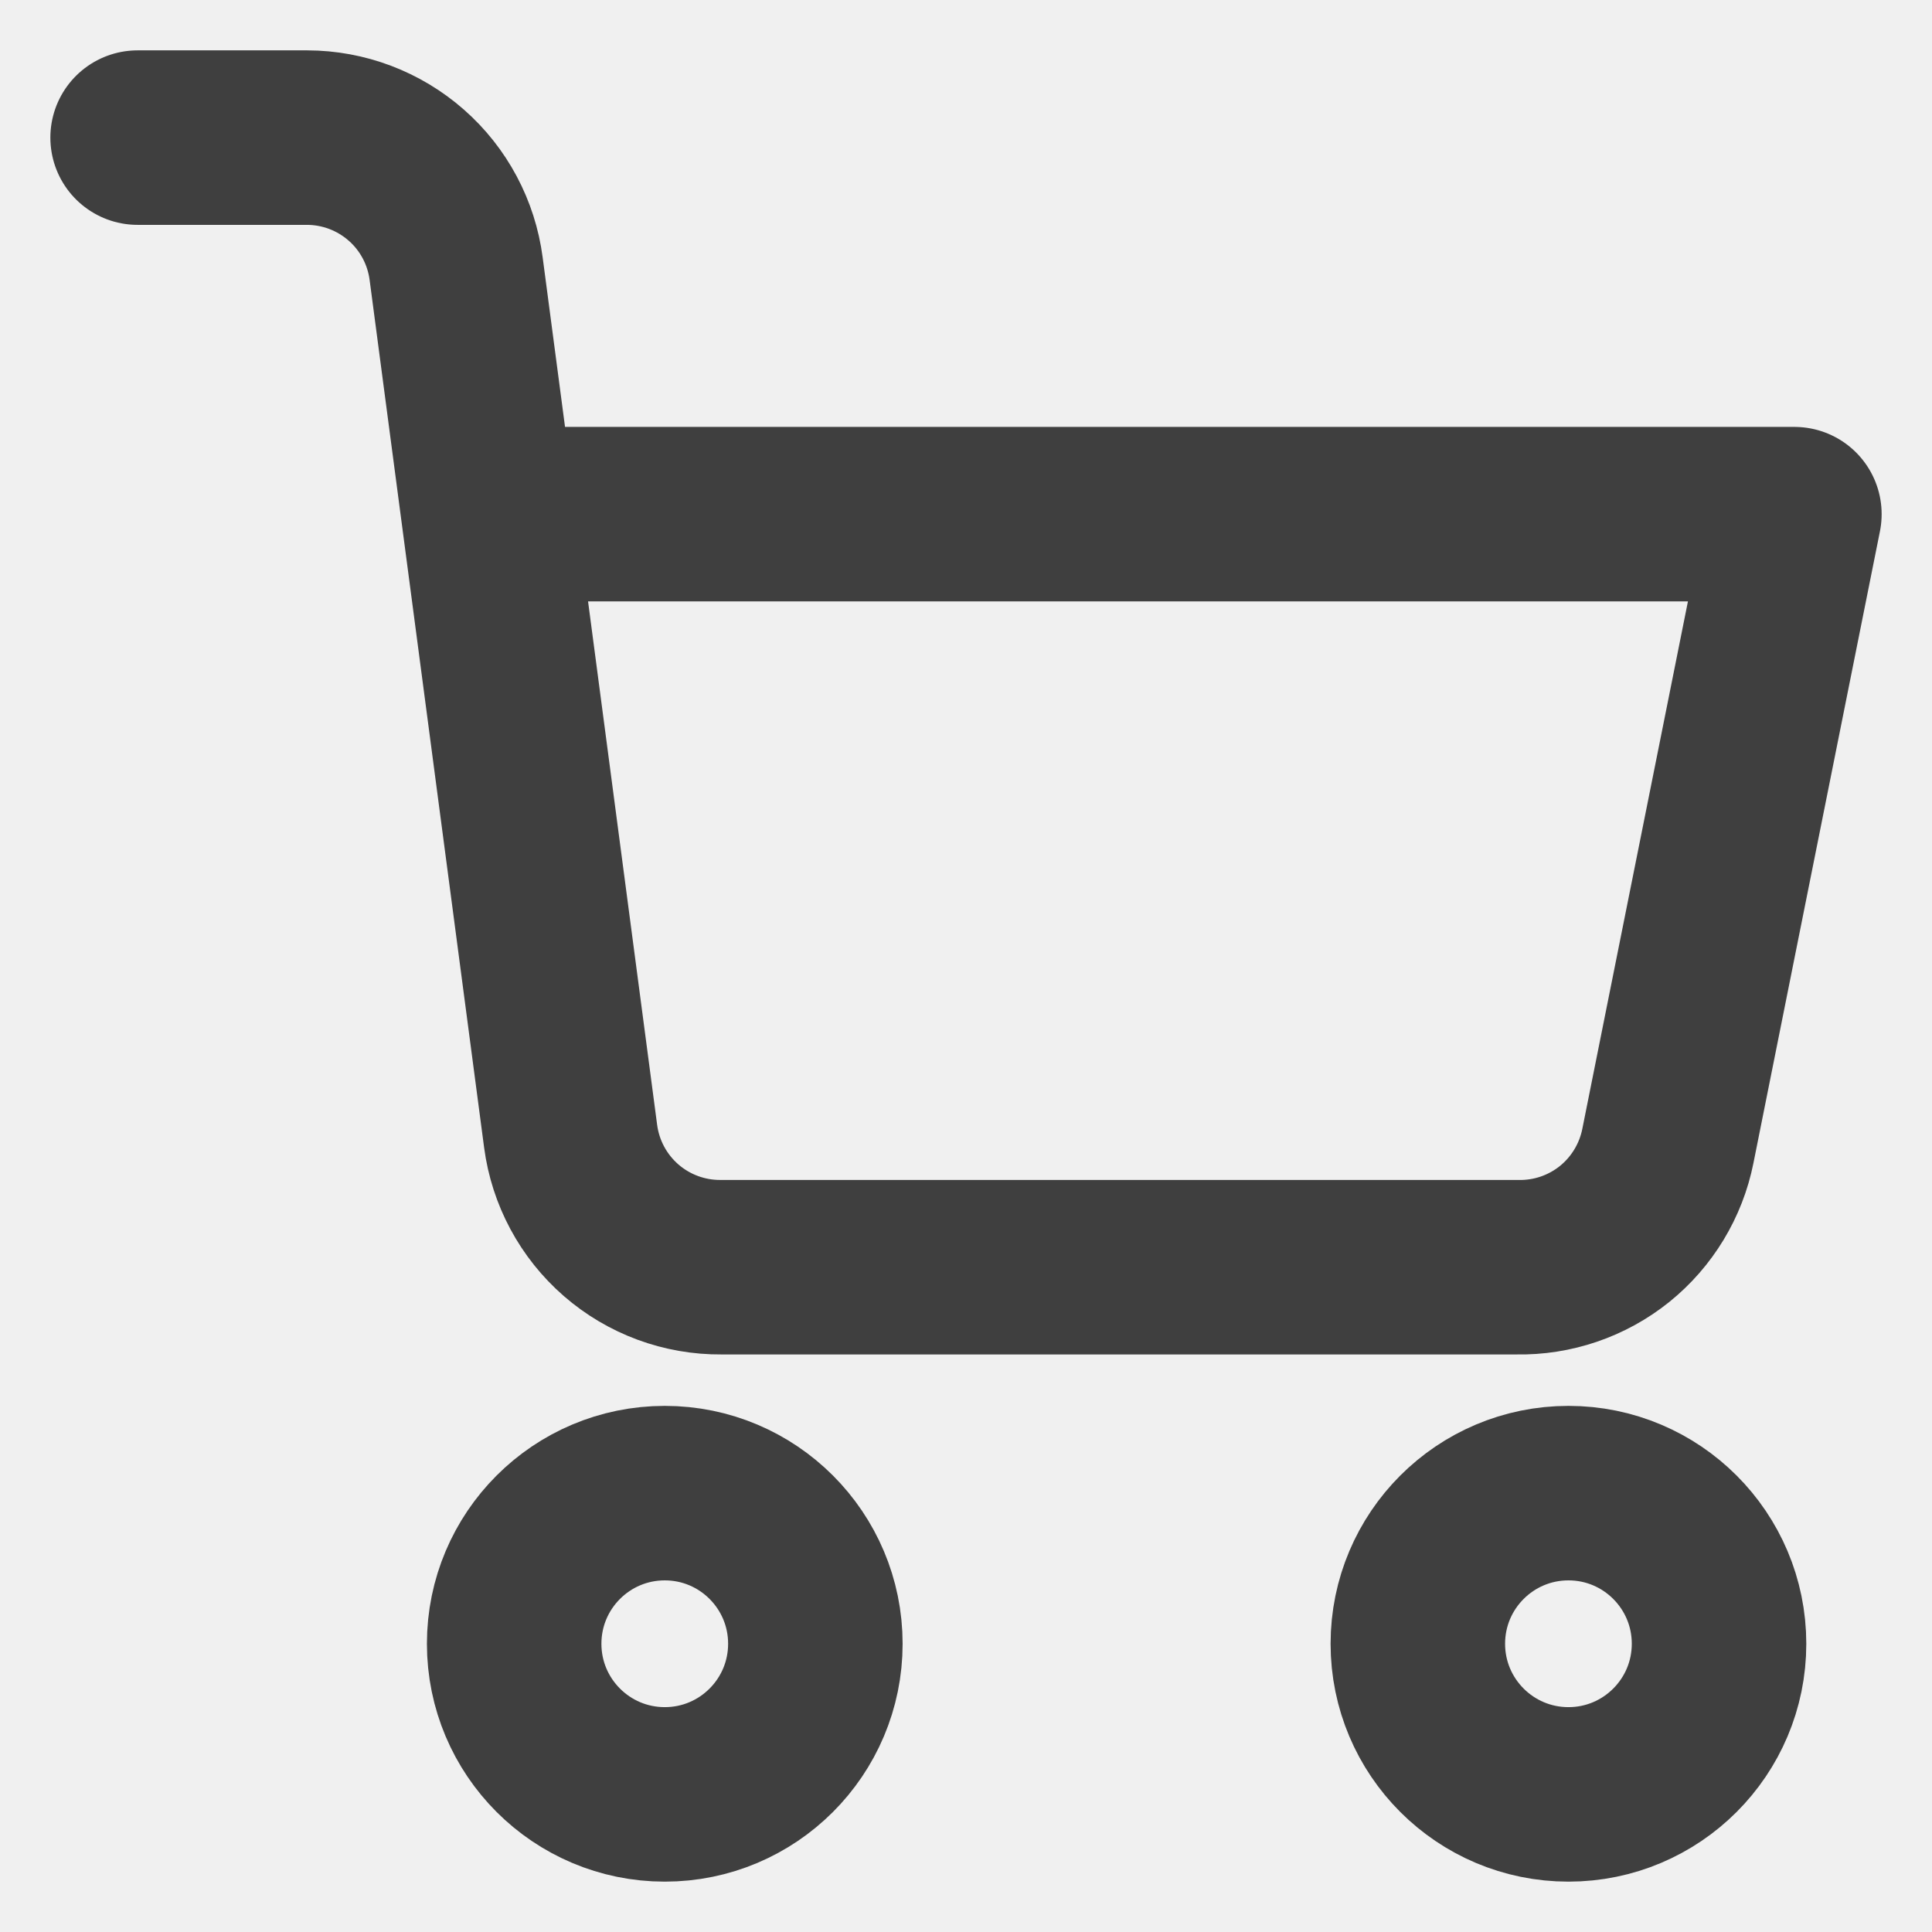
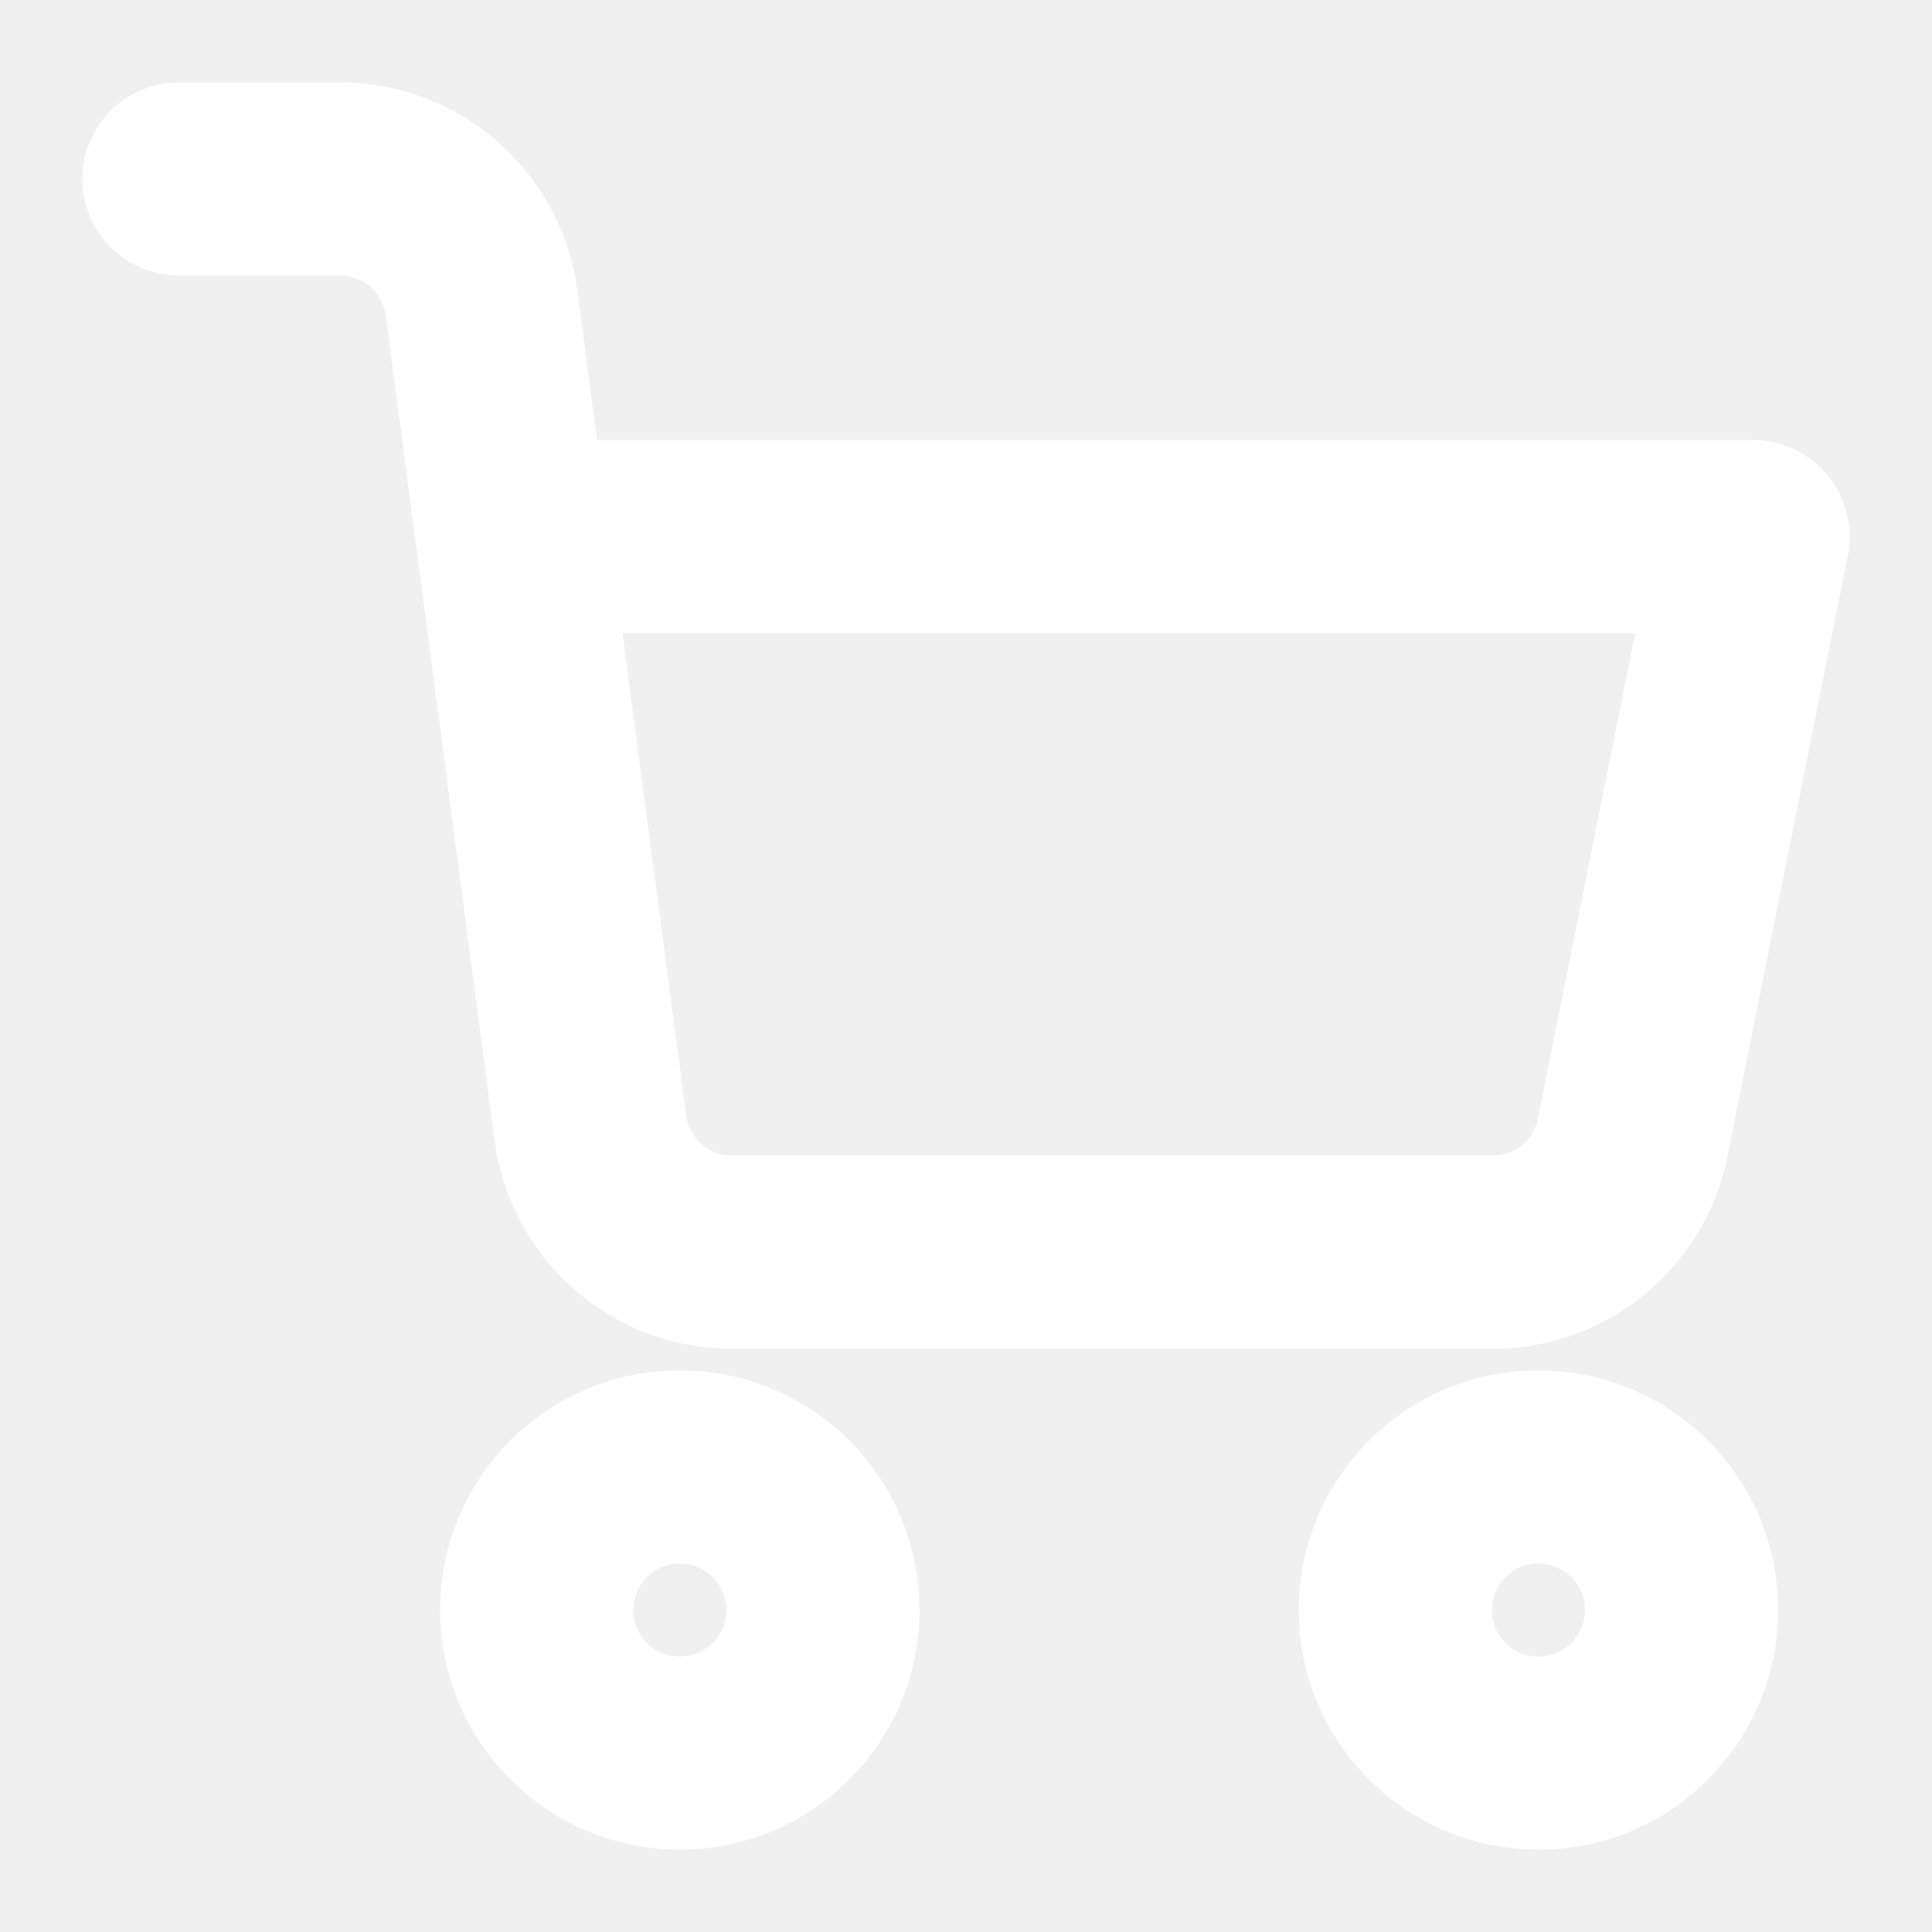
- <svg xmlns="http://www.w3.org/2000/svg" width="31" height="31" viewBox="0 0 31 31" fill="none">
-   <path d="M10.667 28.792C12.001 28.792 13.083 27.71 13.083 26.375C13.083 25.04 12.001 23.958 10.667 23.958C9.332 23.958 8.25 25.04 8.25 26.375C8.25 27.71 9.332 28.792 10.667 28.792Z" stroke="#3F3F3F" stroke-width="2.8" stroke-linecap="round" stroke-linejoin="round" />
-   <path d="M25.167 28.792C26.501 28.792 27.583 27.71 27.583 26.375C27.583 25.04 26.501 23.958 25.167 23.958C23.832 23.958 22.75 25.04 22.75 26.375C22.75 27.71 23.832 28.792 25.167 28.792Z" stroke="#3F3F3F" stroke-width="2.8" stroke-linecap="round" stroke-linejoin="round" />
-   <path d="M7.851 8.25H28.792L26.762 18.388C26.651 18.944 26.348 19.444 25.907 19.8C25.465 20.155 24.912 20.344 24.345 20.333H11.573C10.983 20.338 10.411 20.127 9.966 19.74C9.521 19.353 9.233 18.816 9.156 18.231L7.319 4.311C7.243 3.73 6.959 3.196 6.519 2.81C6.079 2.423 5.513 2.209 4.927 2.208H2.208" stroke="#3F3F3F" stroke-width="2.8" stroke-linecap="round" stroke-linejoin="round" />
+ <svg xmlns="http://www.w3.org/2000/svg" width="18" height="18" viewBox="0 0 18 18" fill="none">
+   <path d="M6.333 16.333C7.07 16.333 7.667 15.736 7.667 15C7.667 14.264 7.07 13.667 6.333 13.667C5.597 13.667 5 14.264 5 15C5 15.736 5.597 16.333 6.333 16.333Z" stroke="white" stroke-width="1.8" stroke-linecap="round" stroke-linejoin="round" />
+   <path d="M14.333 16.333C15.07 16.333 15.667 15.736 15.667 15C15.667 14.264 15.07 13.667 14.333 13.667C13.597 13.667 13 14.264 13 15C13 15.736 13.597 16.333 14.333 16.333Z" stroke="white" stroke-width="1.8" stroke-linecap="round" stroke-linejoin="round" />
+   <path d="M4.78 5H16.333L15.213 10.593C15.152 10.9 14.985 11.176 14.742 11.372C14.498 11.568 14.193 11.673 13.88 11.667H6.833C6.508 11.669 6.192 11.553 5.947 11.339C5.701 11.126 5.542 10.829 5.5 10.507L4.487 2.827C4.445 2.506 4.288 2.212 4.045 1.998C3.802 1.785 3.49 1.667 3.167 1.667H1.667" stroke="white" stroke-width="1.8" stroke-linecap="round" stroke-linejoin="round" />
</svg>
